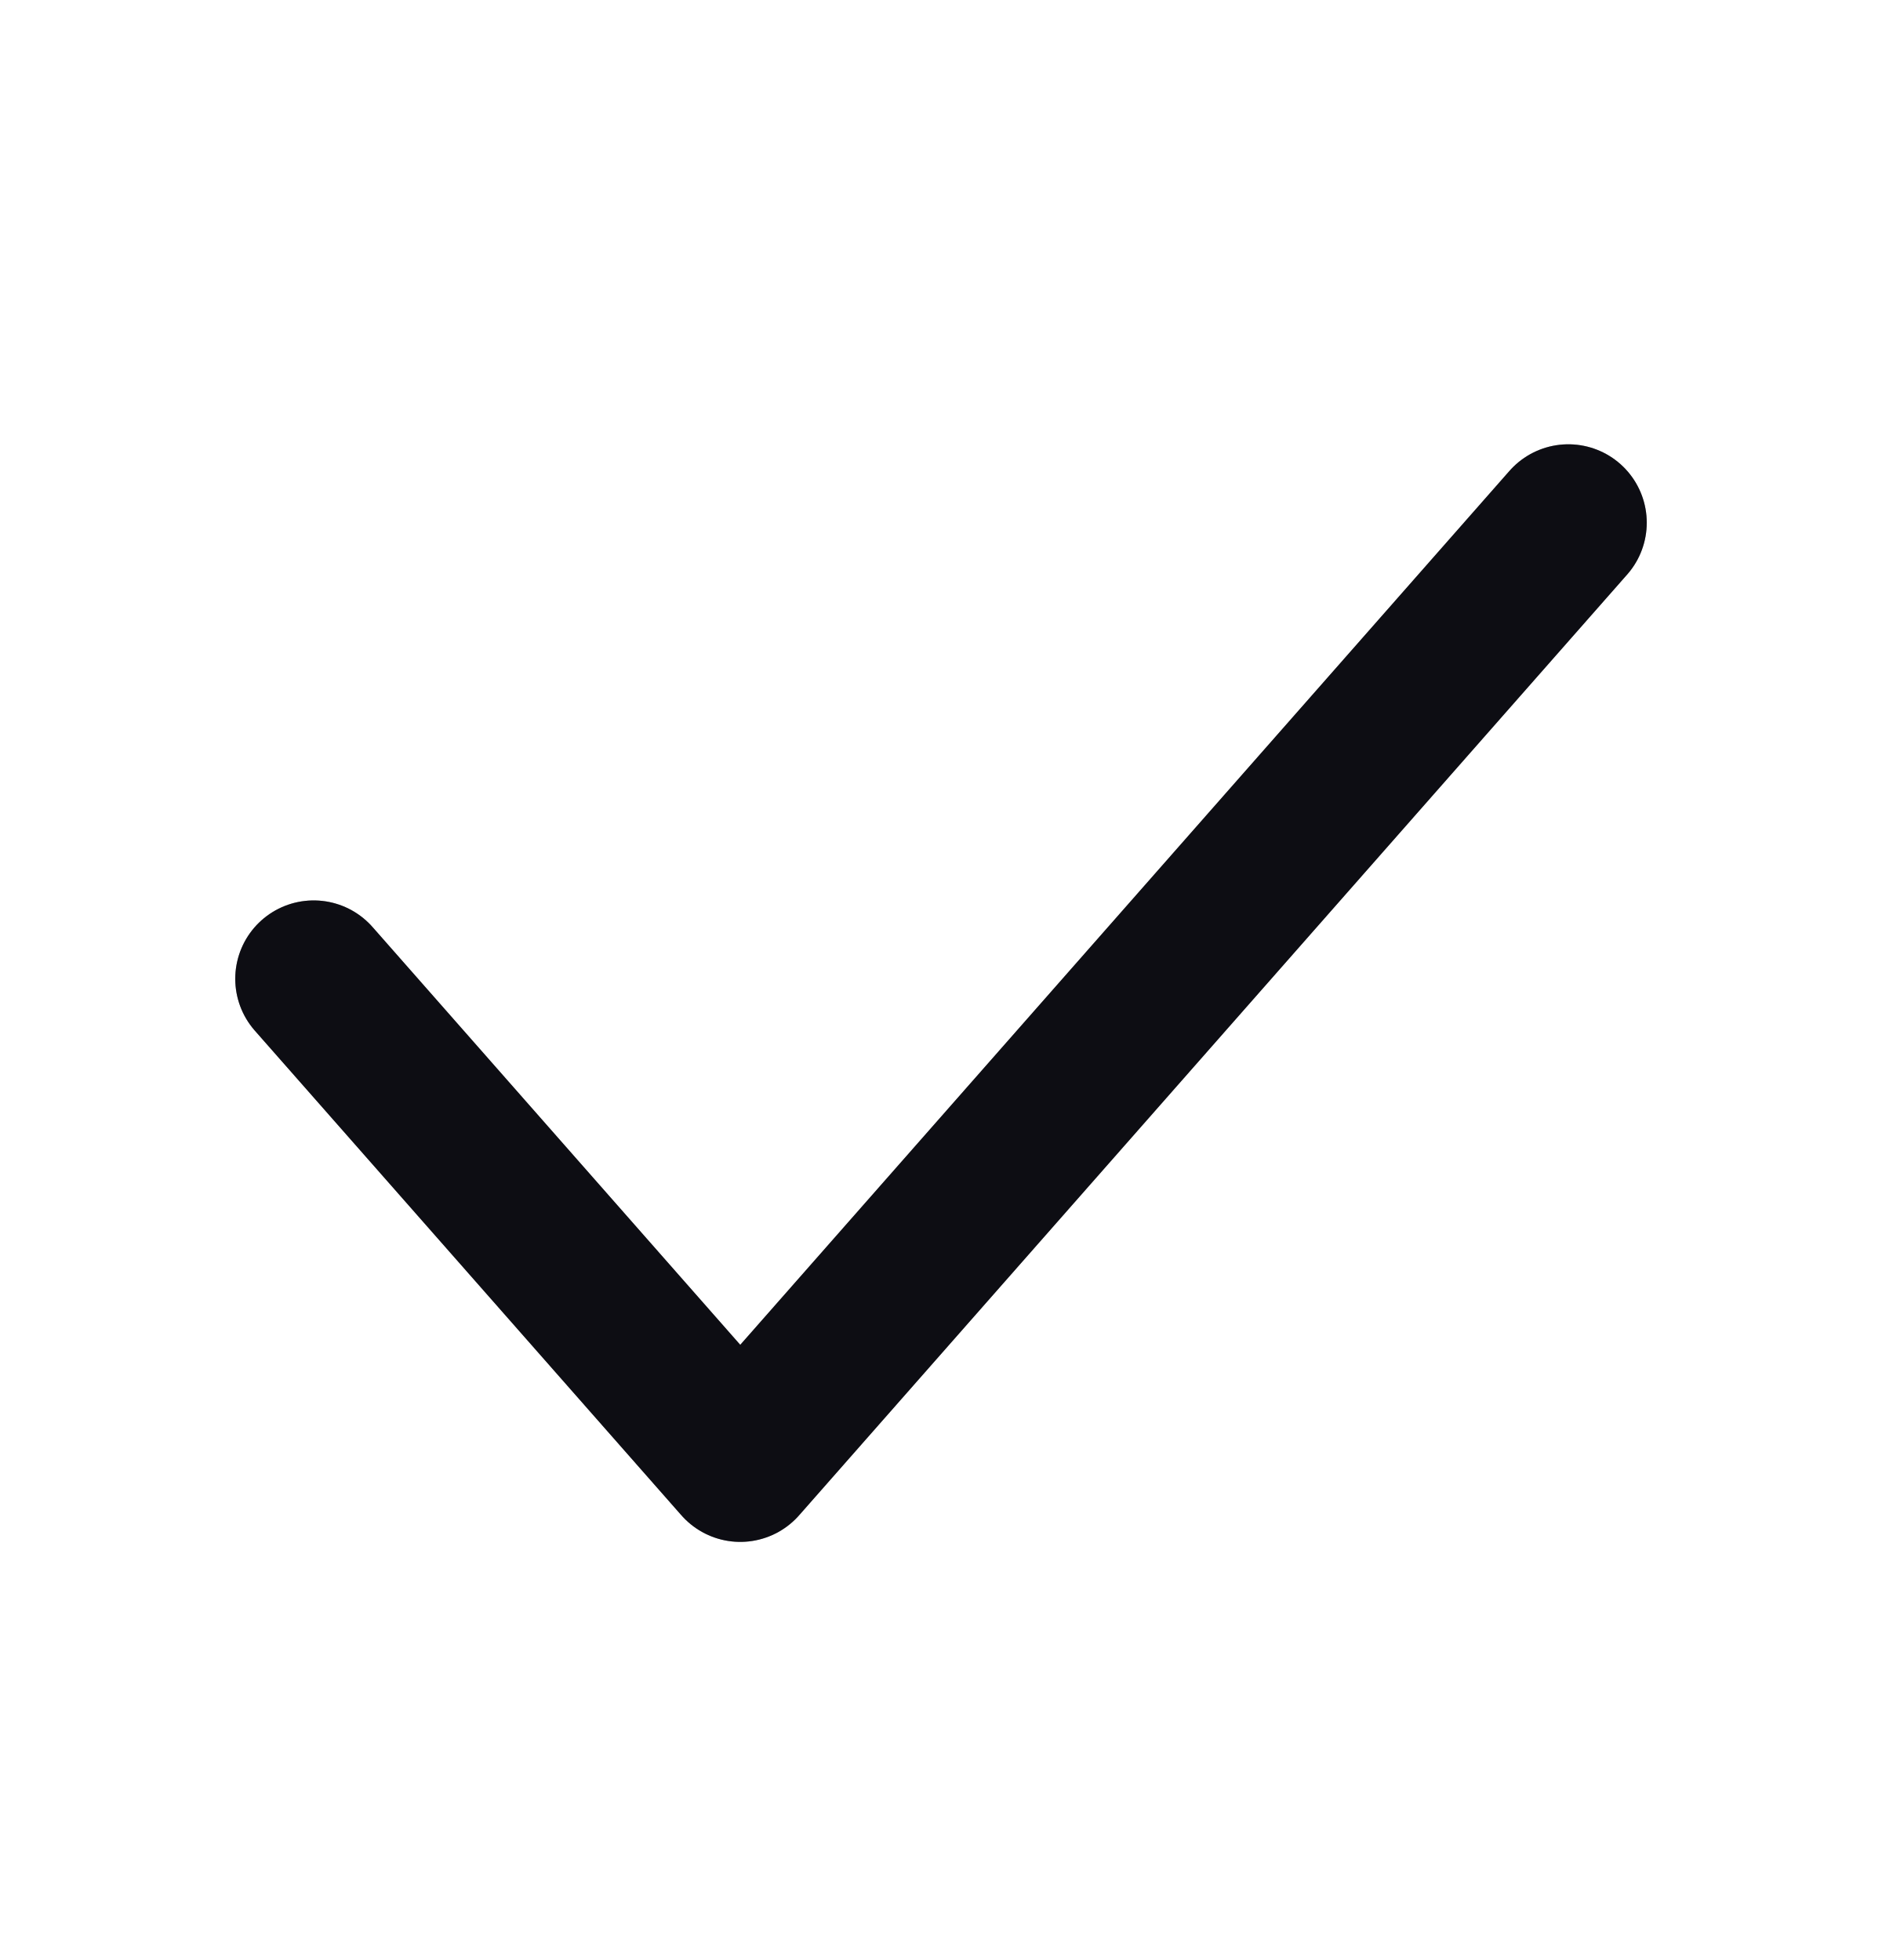
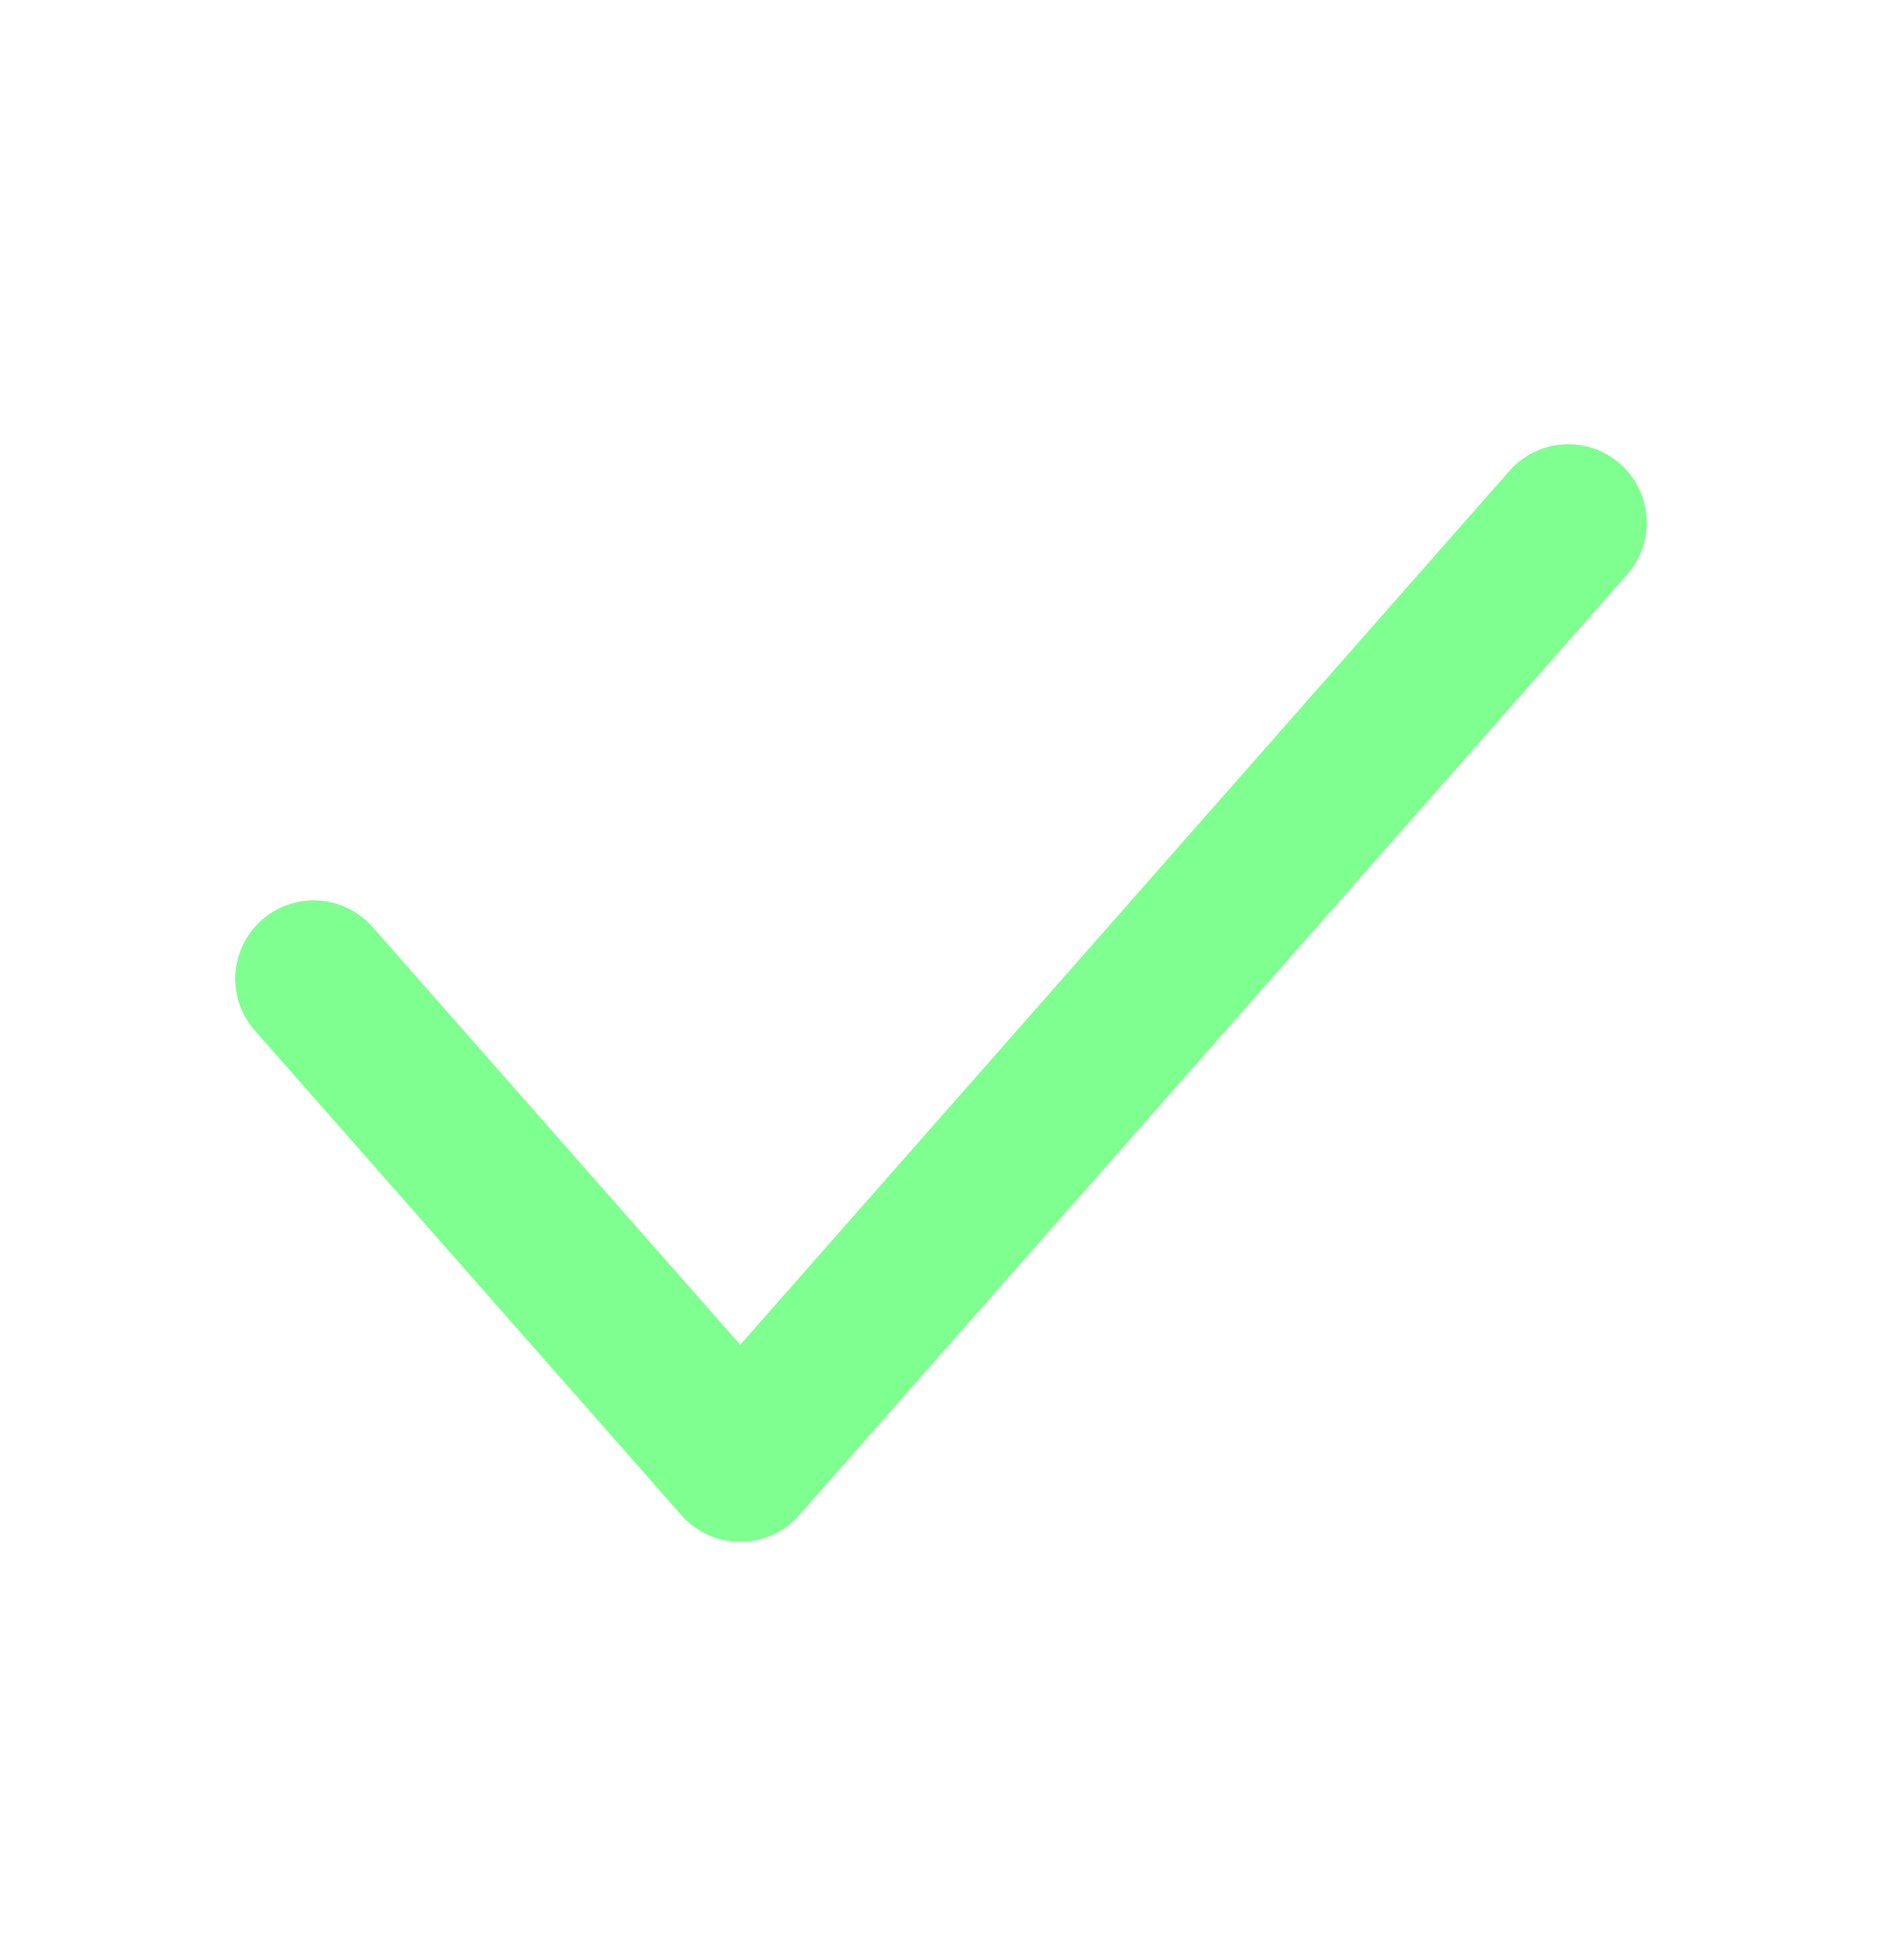
<svg xmlns="http://www.w3.org/2000/svg" width="24" height="25" viewBox="0 0 24 25" fill="none">
-   <path d="M4 12.485L9.44 18.667L20 6.667" stroke="#14141E" stroke-width="2" stroke-linecap="round" stroke-linejoin="round" />
-   <path d="M4 12.485L9.44 18.667L20 6.667" stroke="black" stroke-opacity="0.2" stroke-width="2" stroke-linecap="round" stroke-linejoin="round" />
-   <path d="M4 12.485L9.44 18.667L20 6.667" stroke="black" stroke-opacity="0.2" stroke-width="2" stroke-linecap="round" stroke-linejoin="round" />
+   <path d="M4 12.484L9.44 18.666L20 6.666" stroke="#7EFF8F" stroke-width="2" stroke-linecap="round" stroke-linejoin="round" />
</svg>
